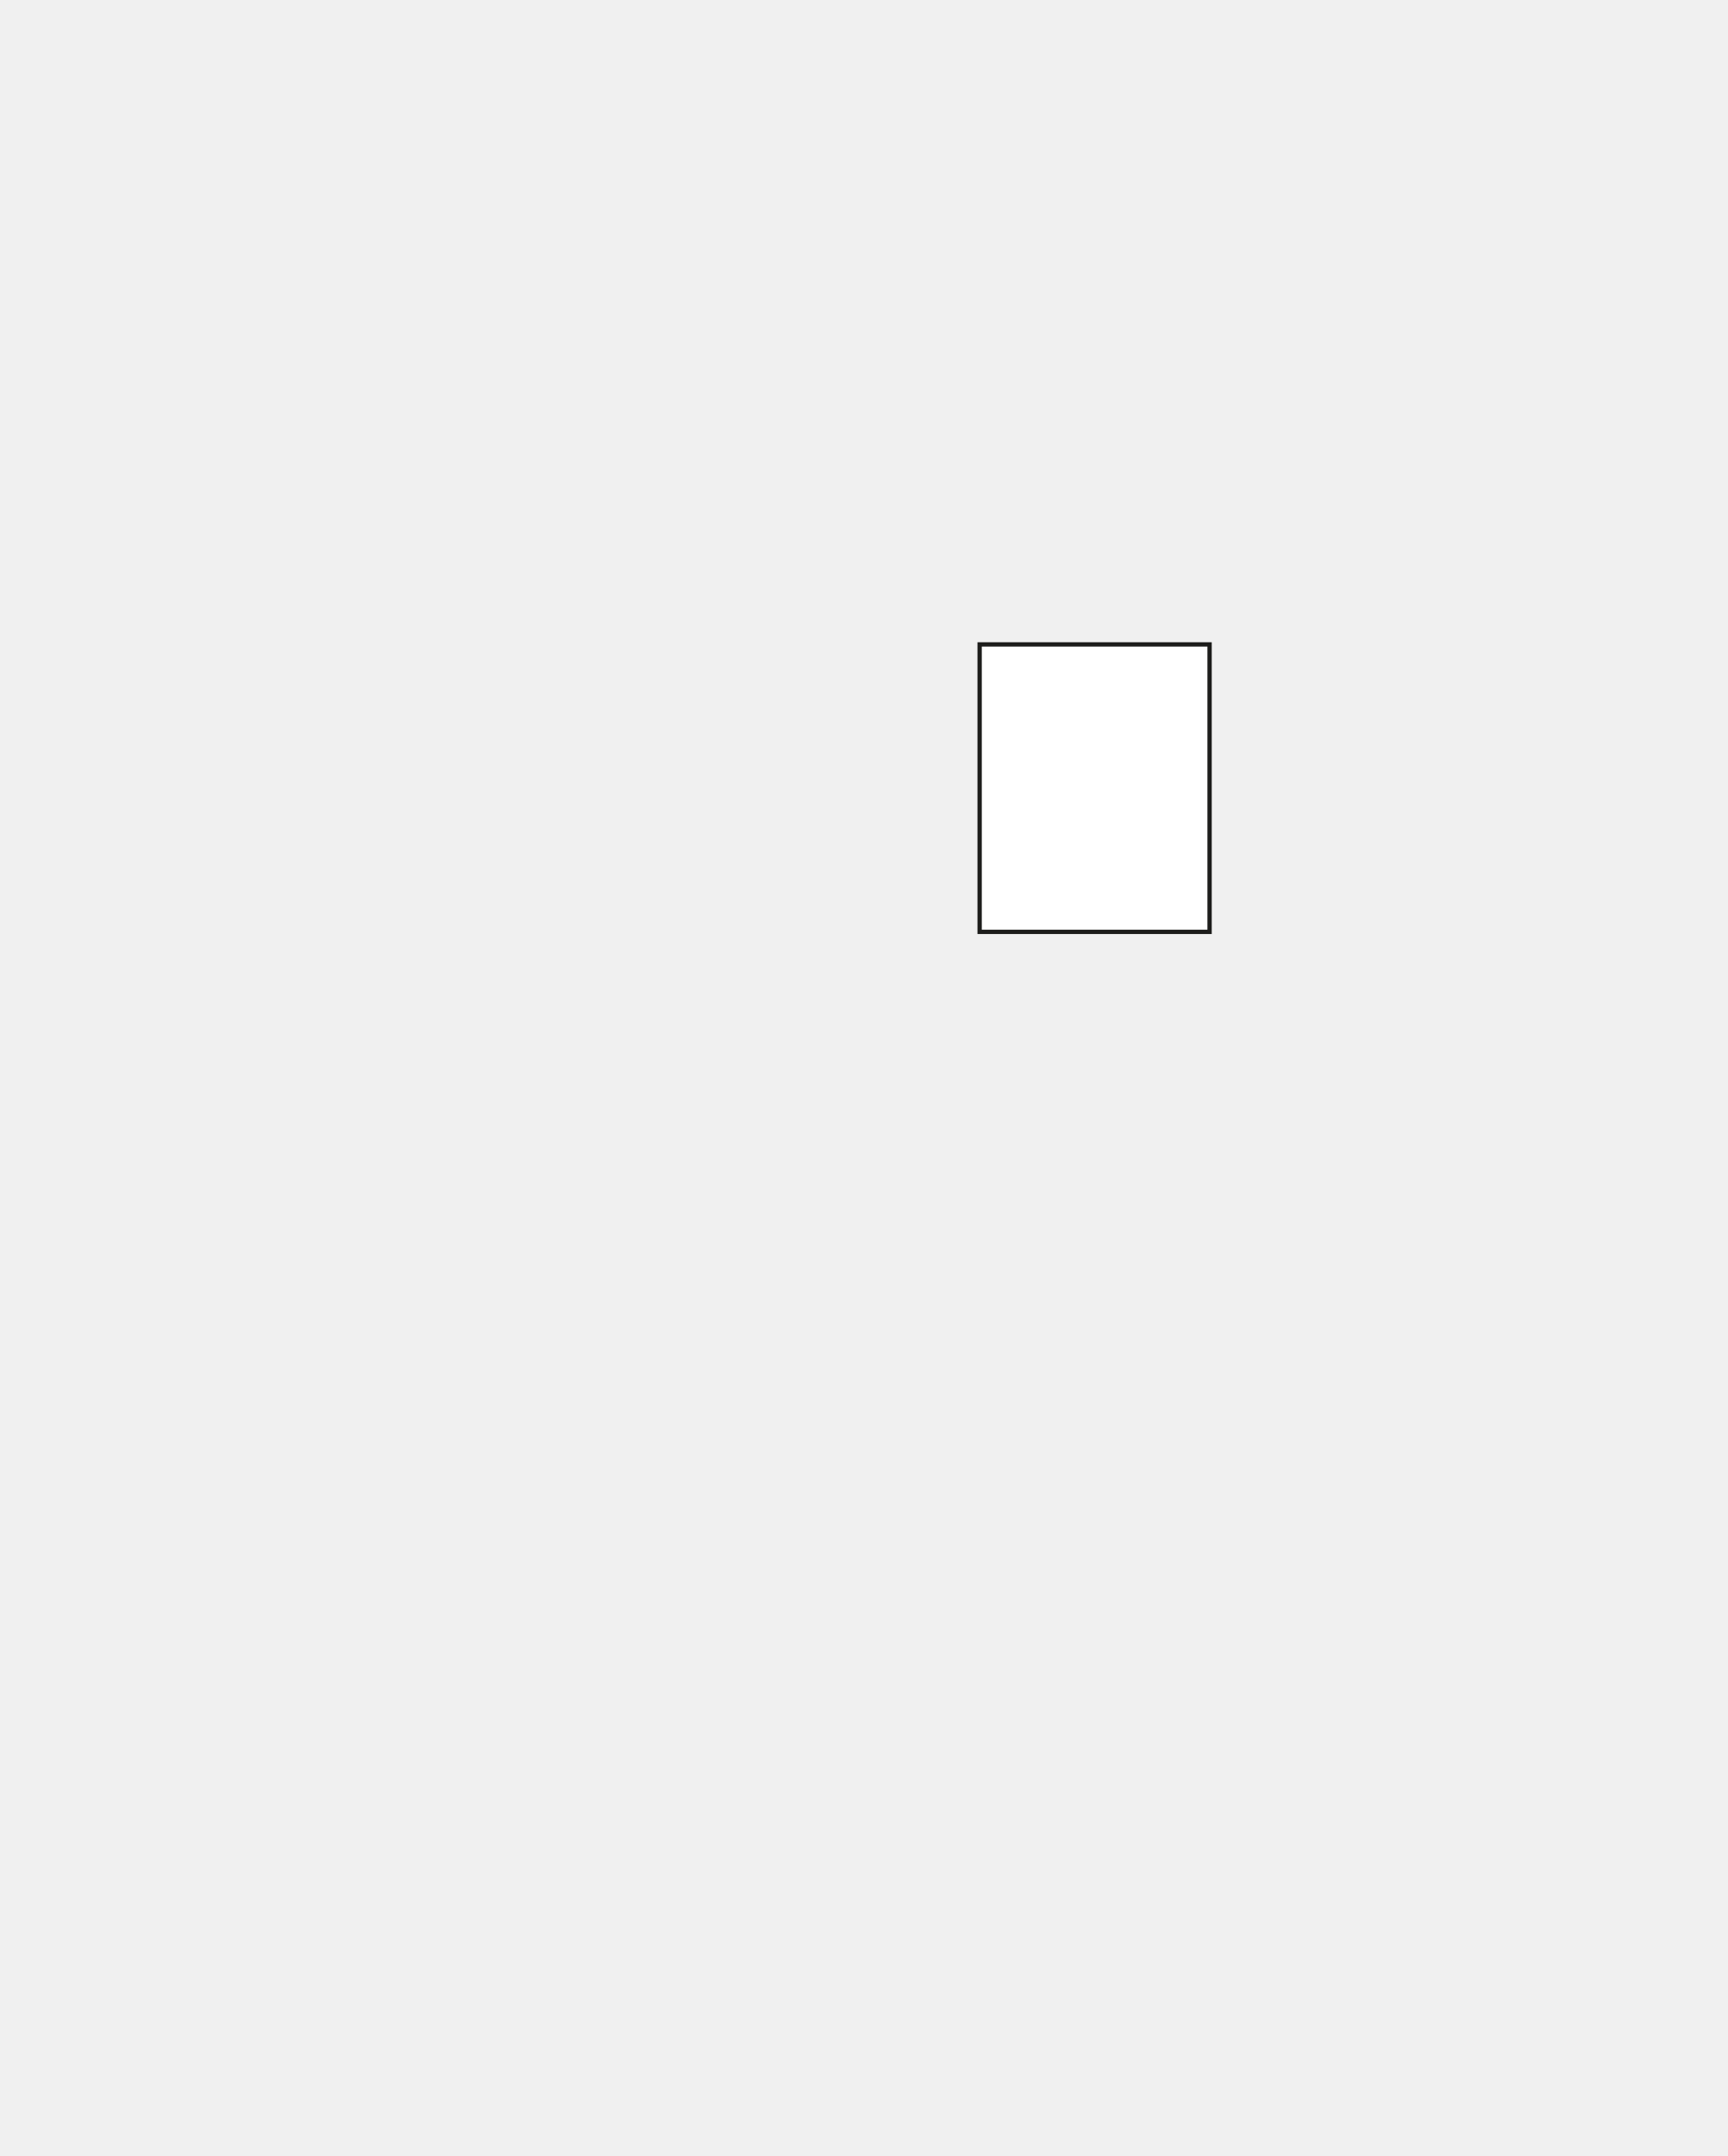
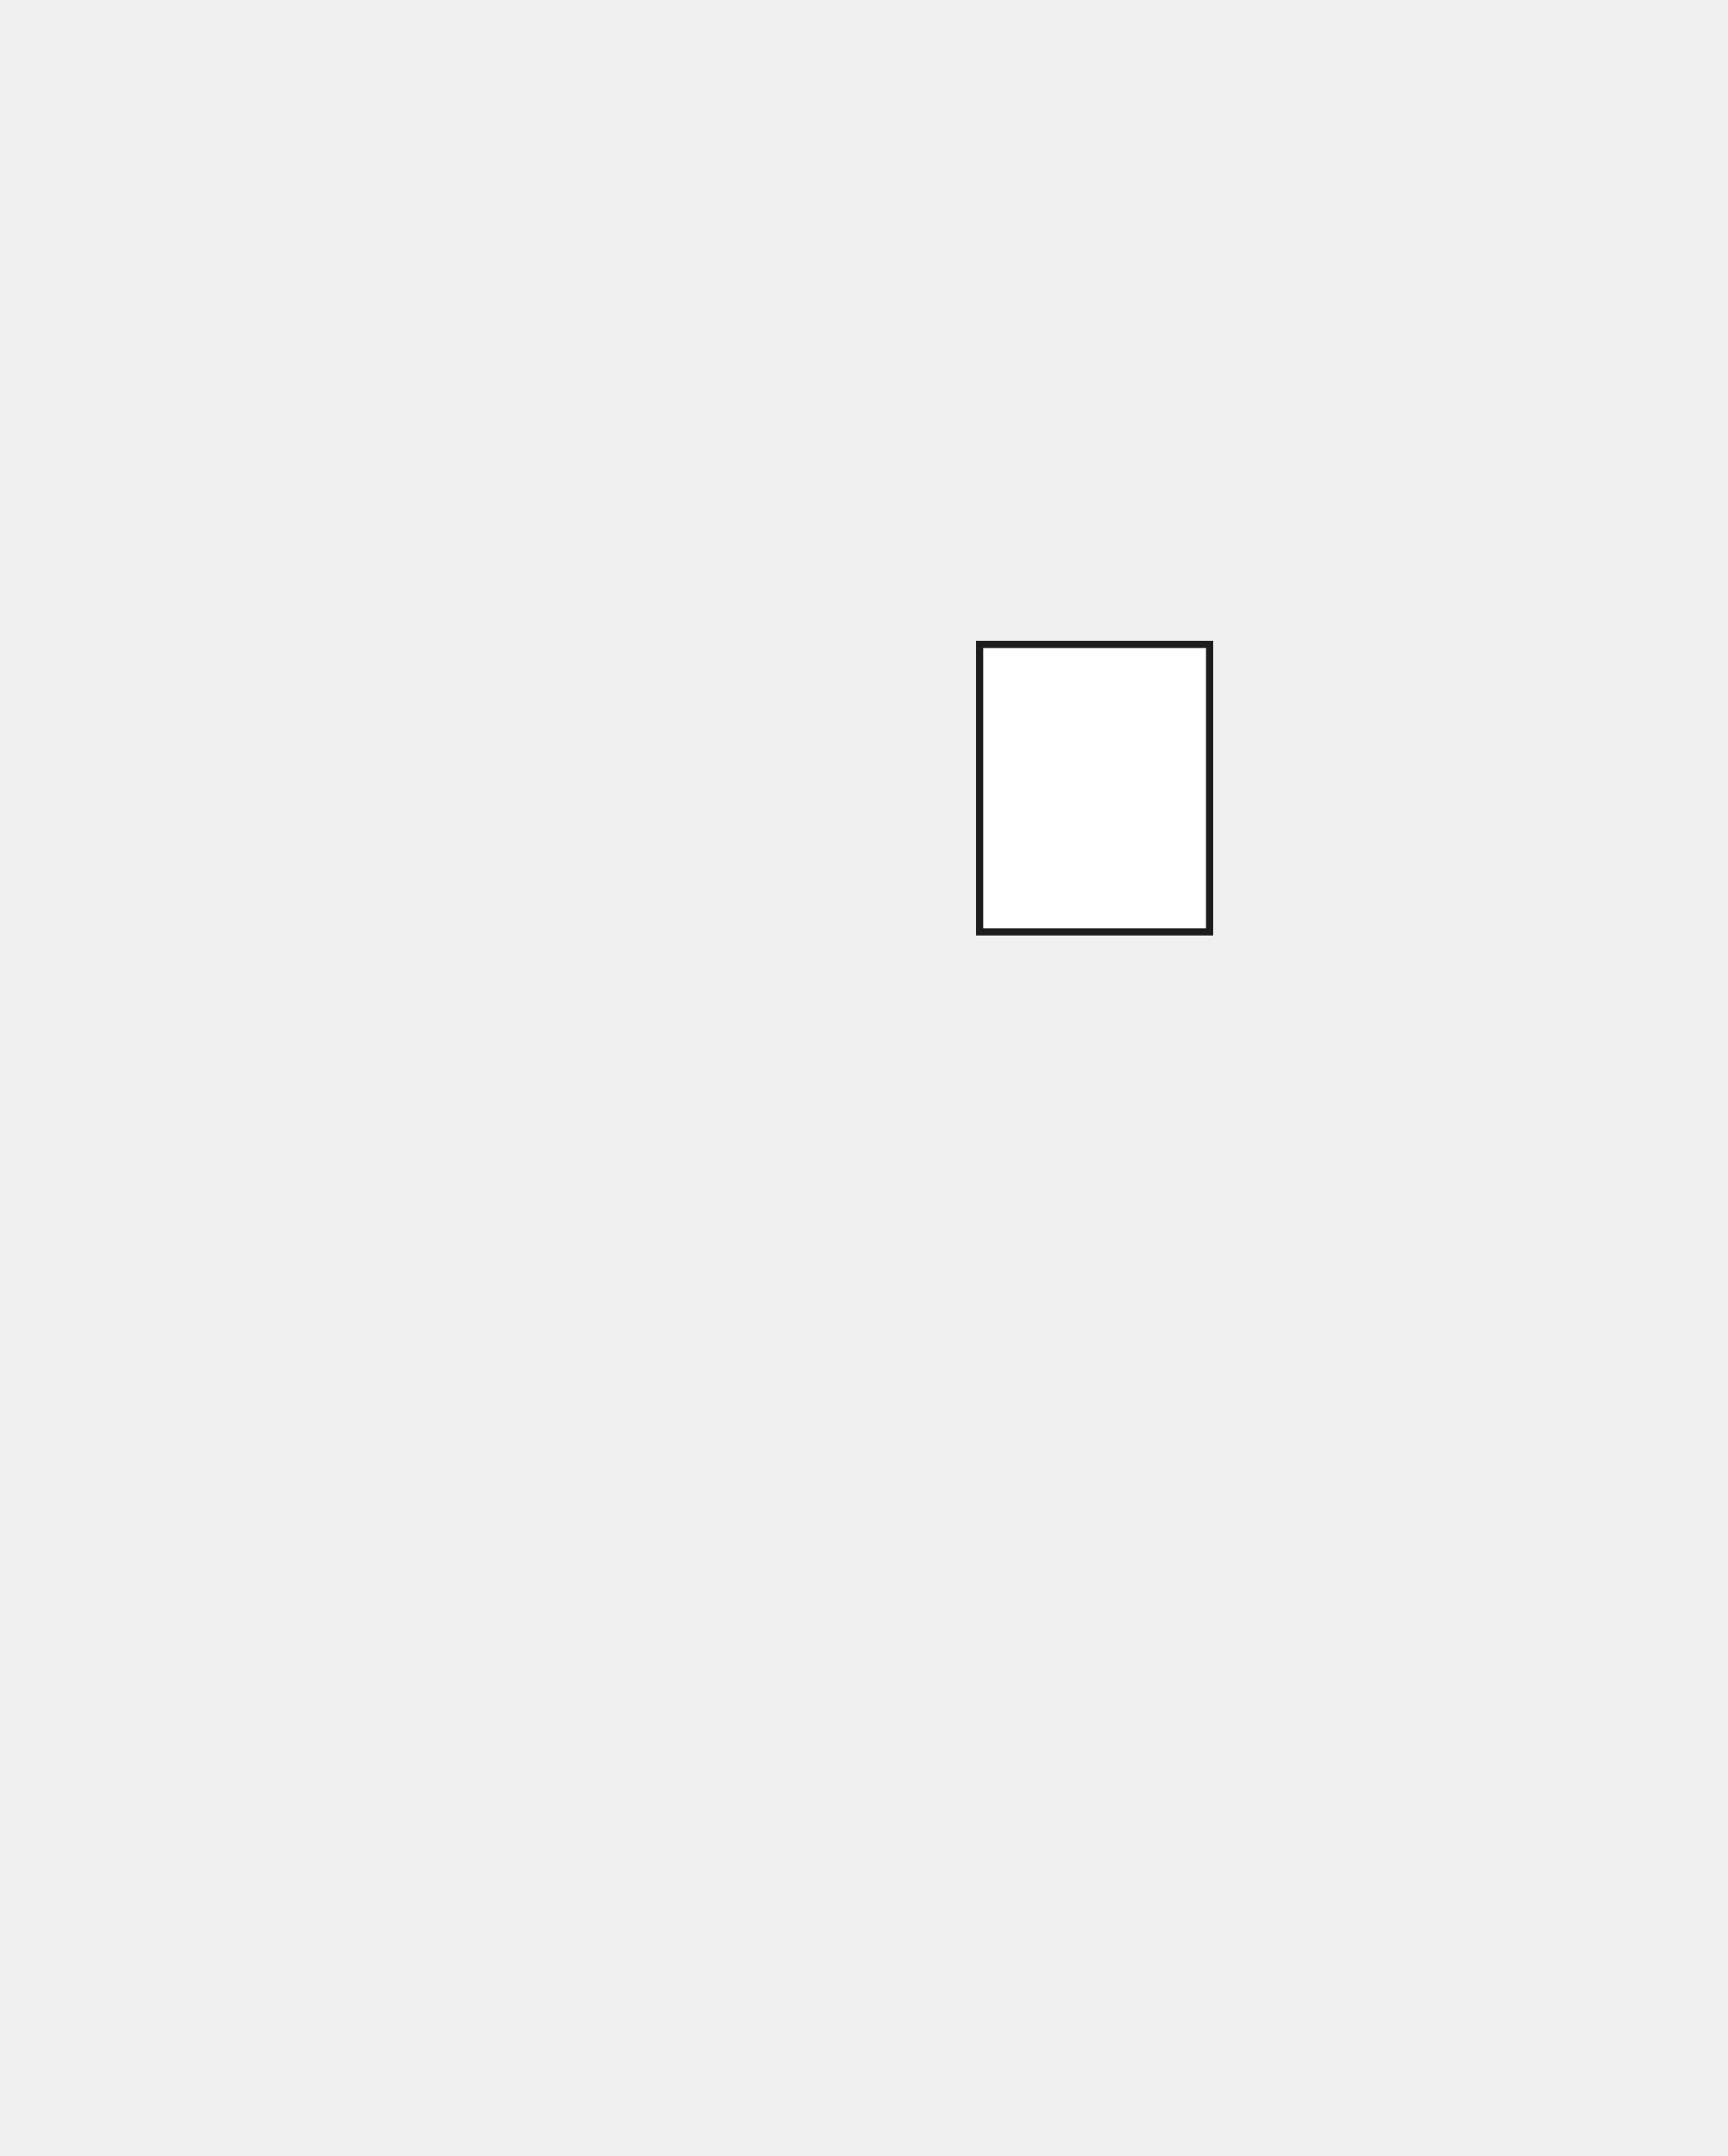
<svg xmlns="http://www.w3.org/2000/svg" viewBox="0 0 1082 1350" width="1082" height="1350">
  <g id="chest-pocket-rectangular-model" transform="translate(600 390) scale(.45)">
-     <rect x="30" y="30" width="320" height="400" fill="#ffffff" stroke="#1d1d1b" stroke-width="6" />
+     <rect x="30" y="30" width="320" height="400" fill="#ffffff" stroke="#1d1d1b" stroke-width="10" />
  </g>
</svg>
